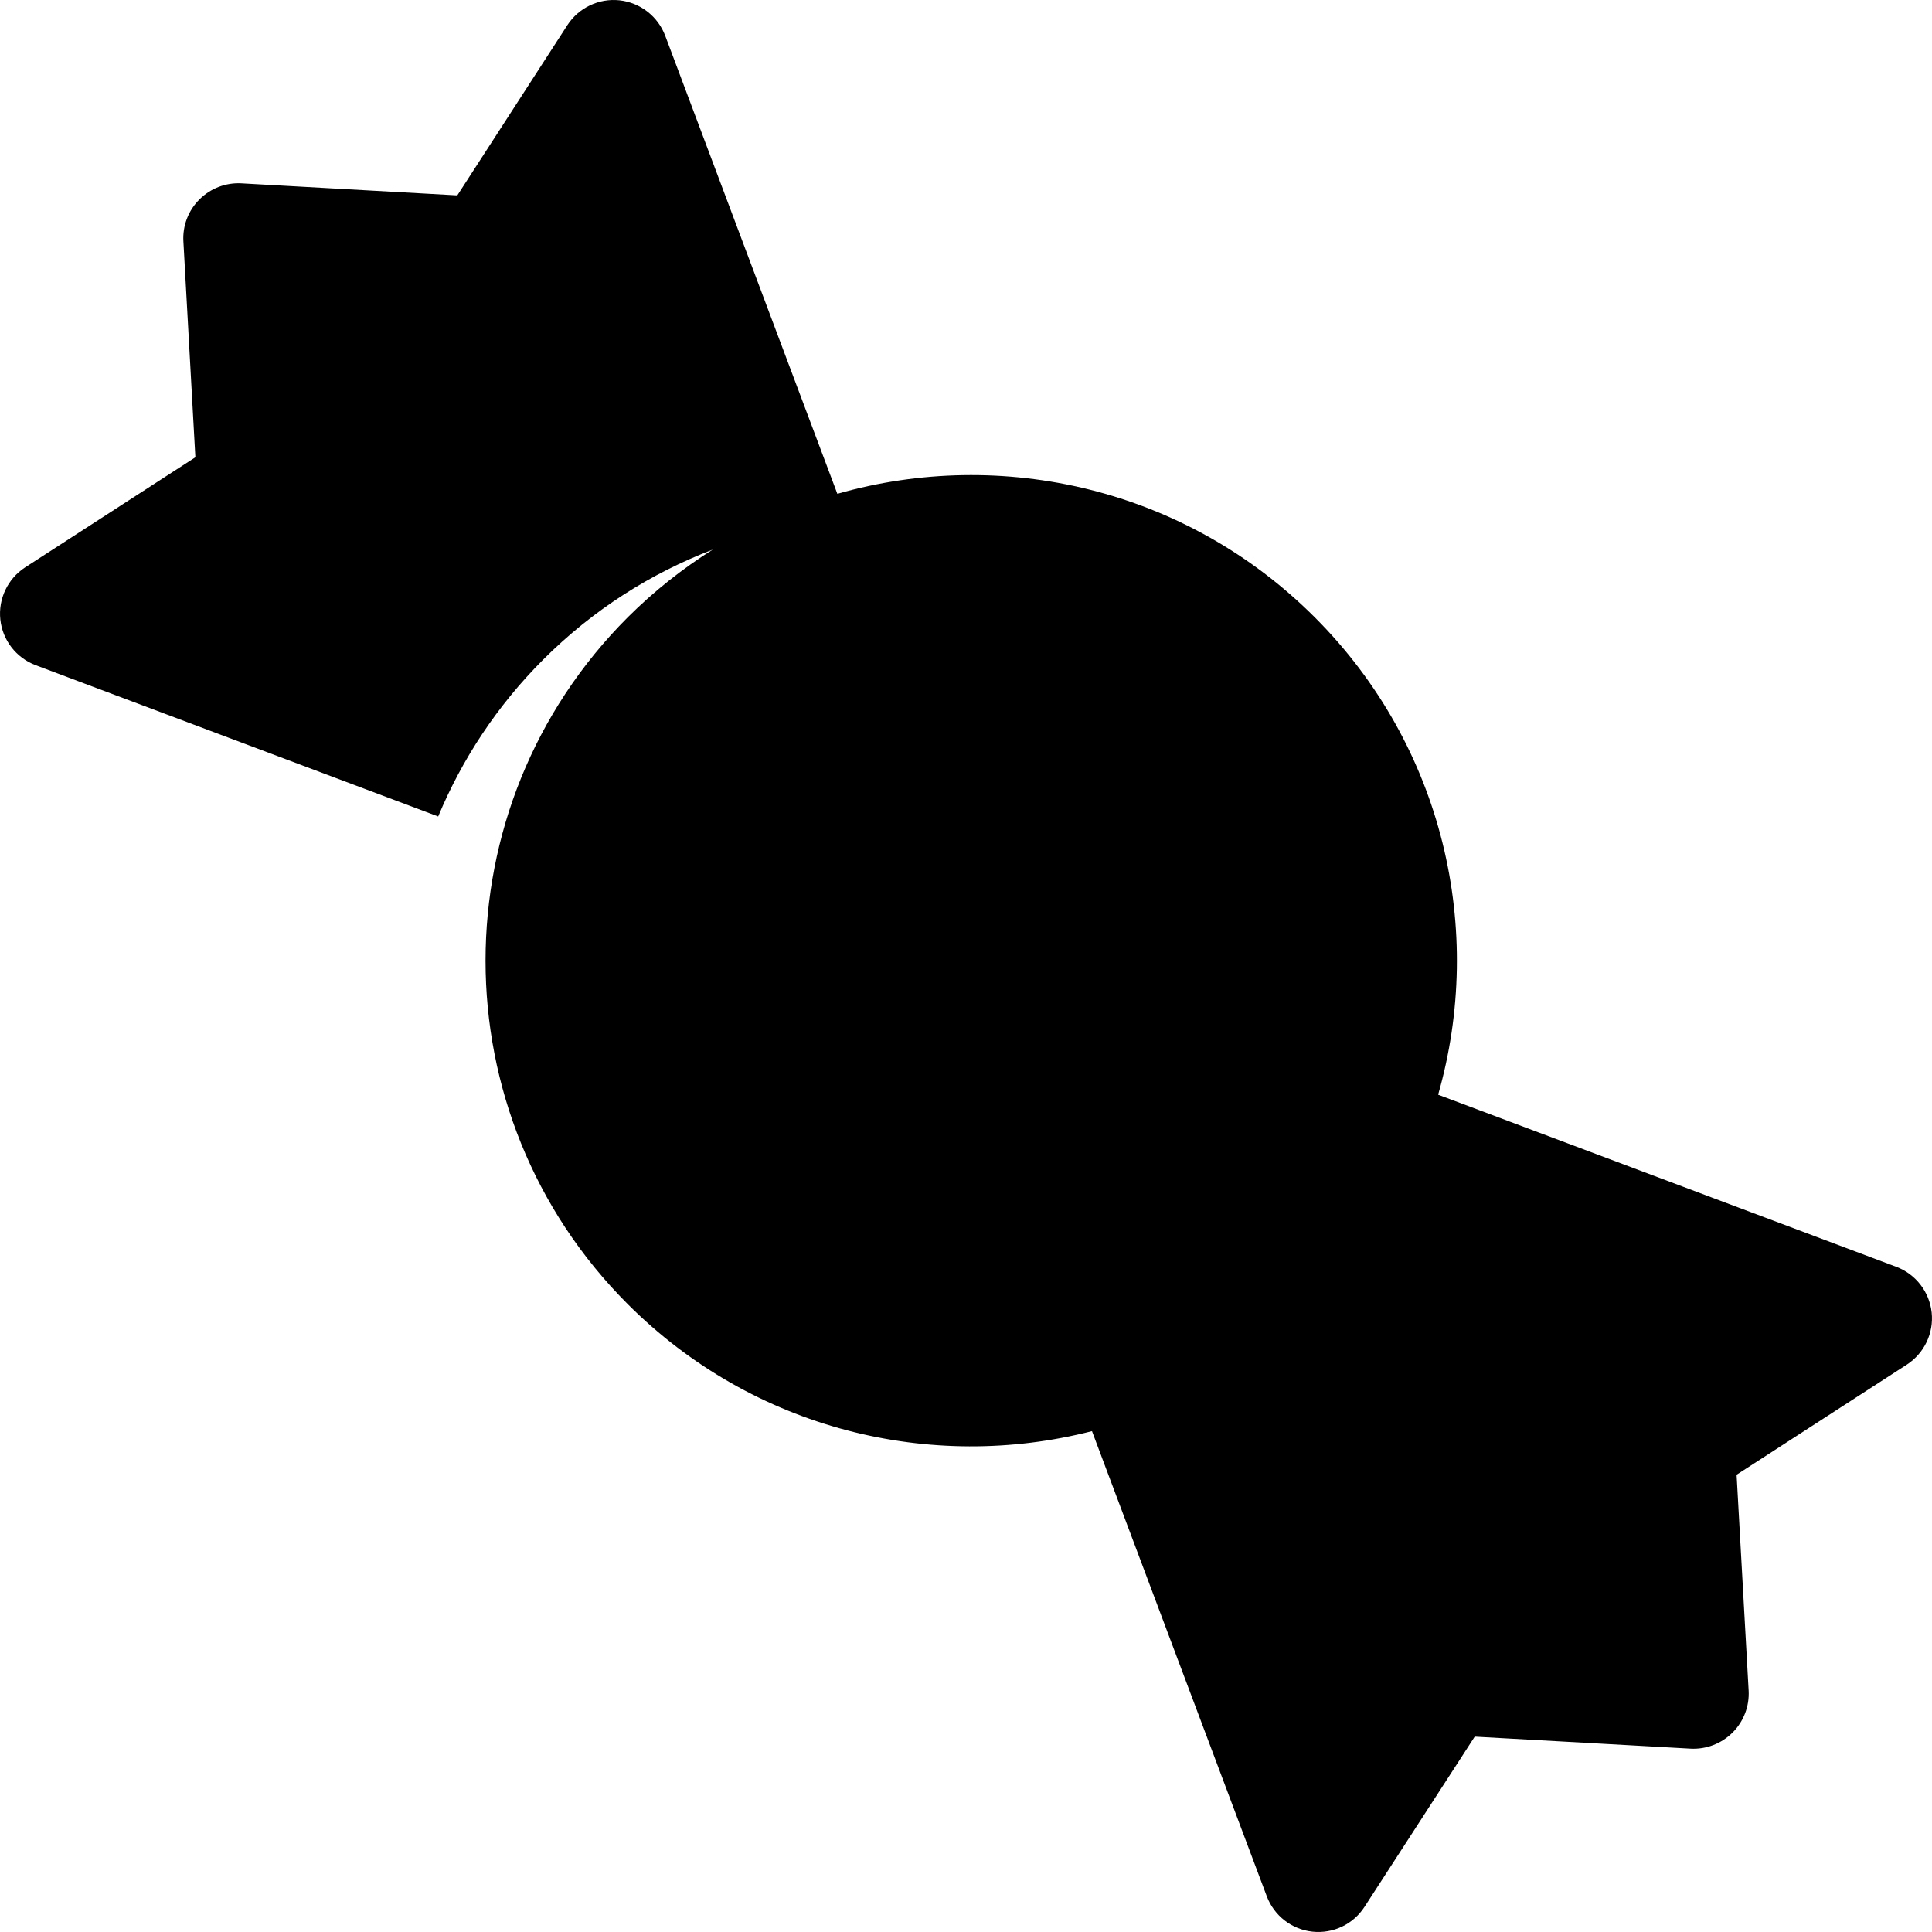
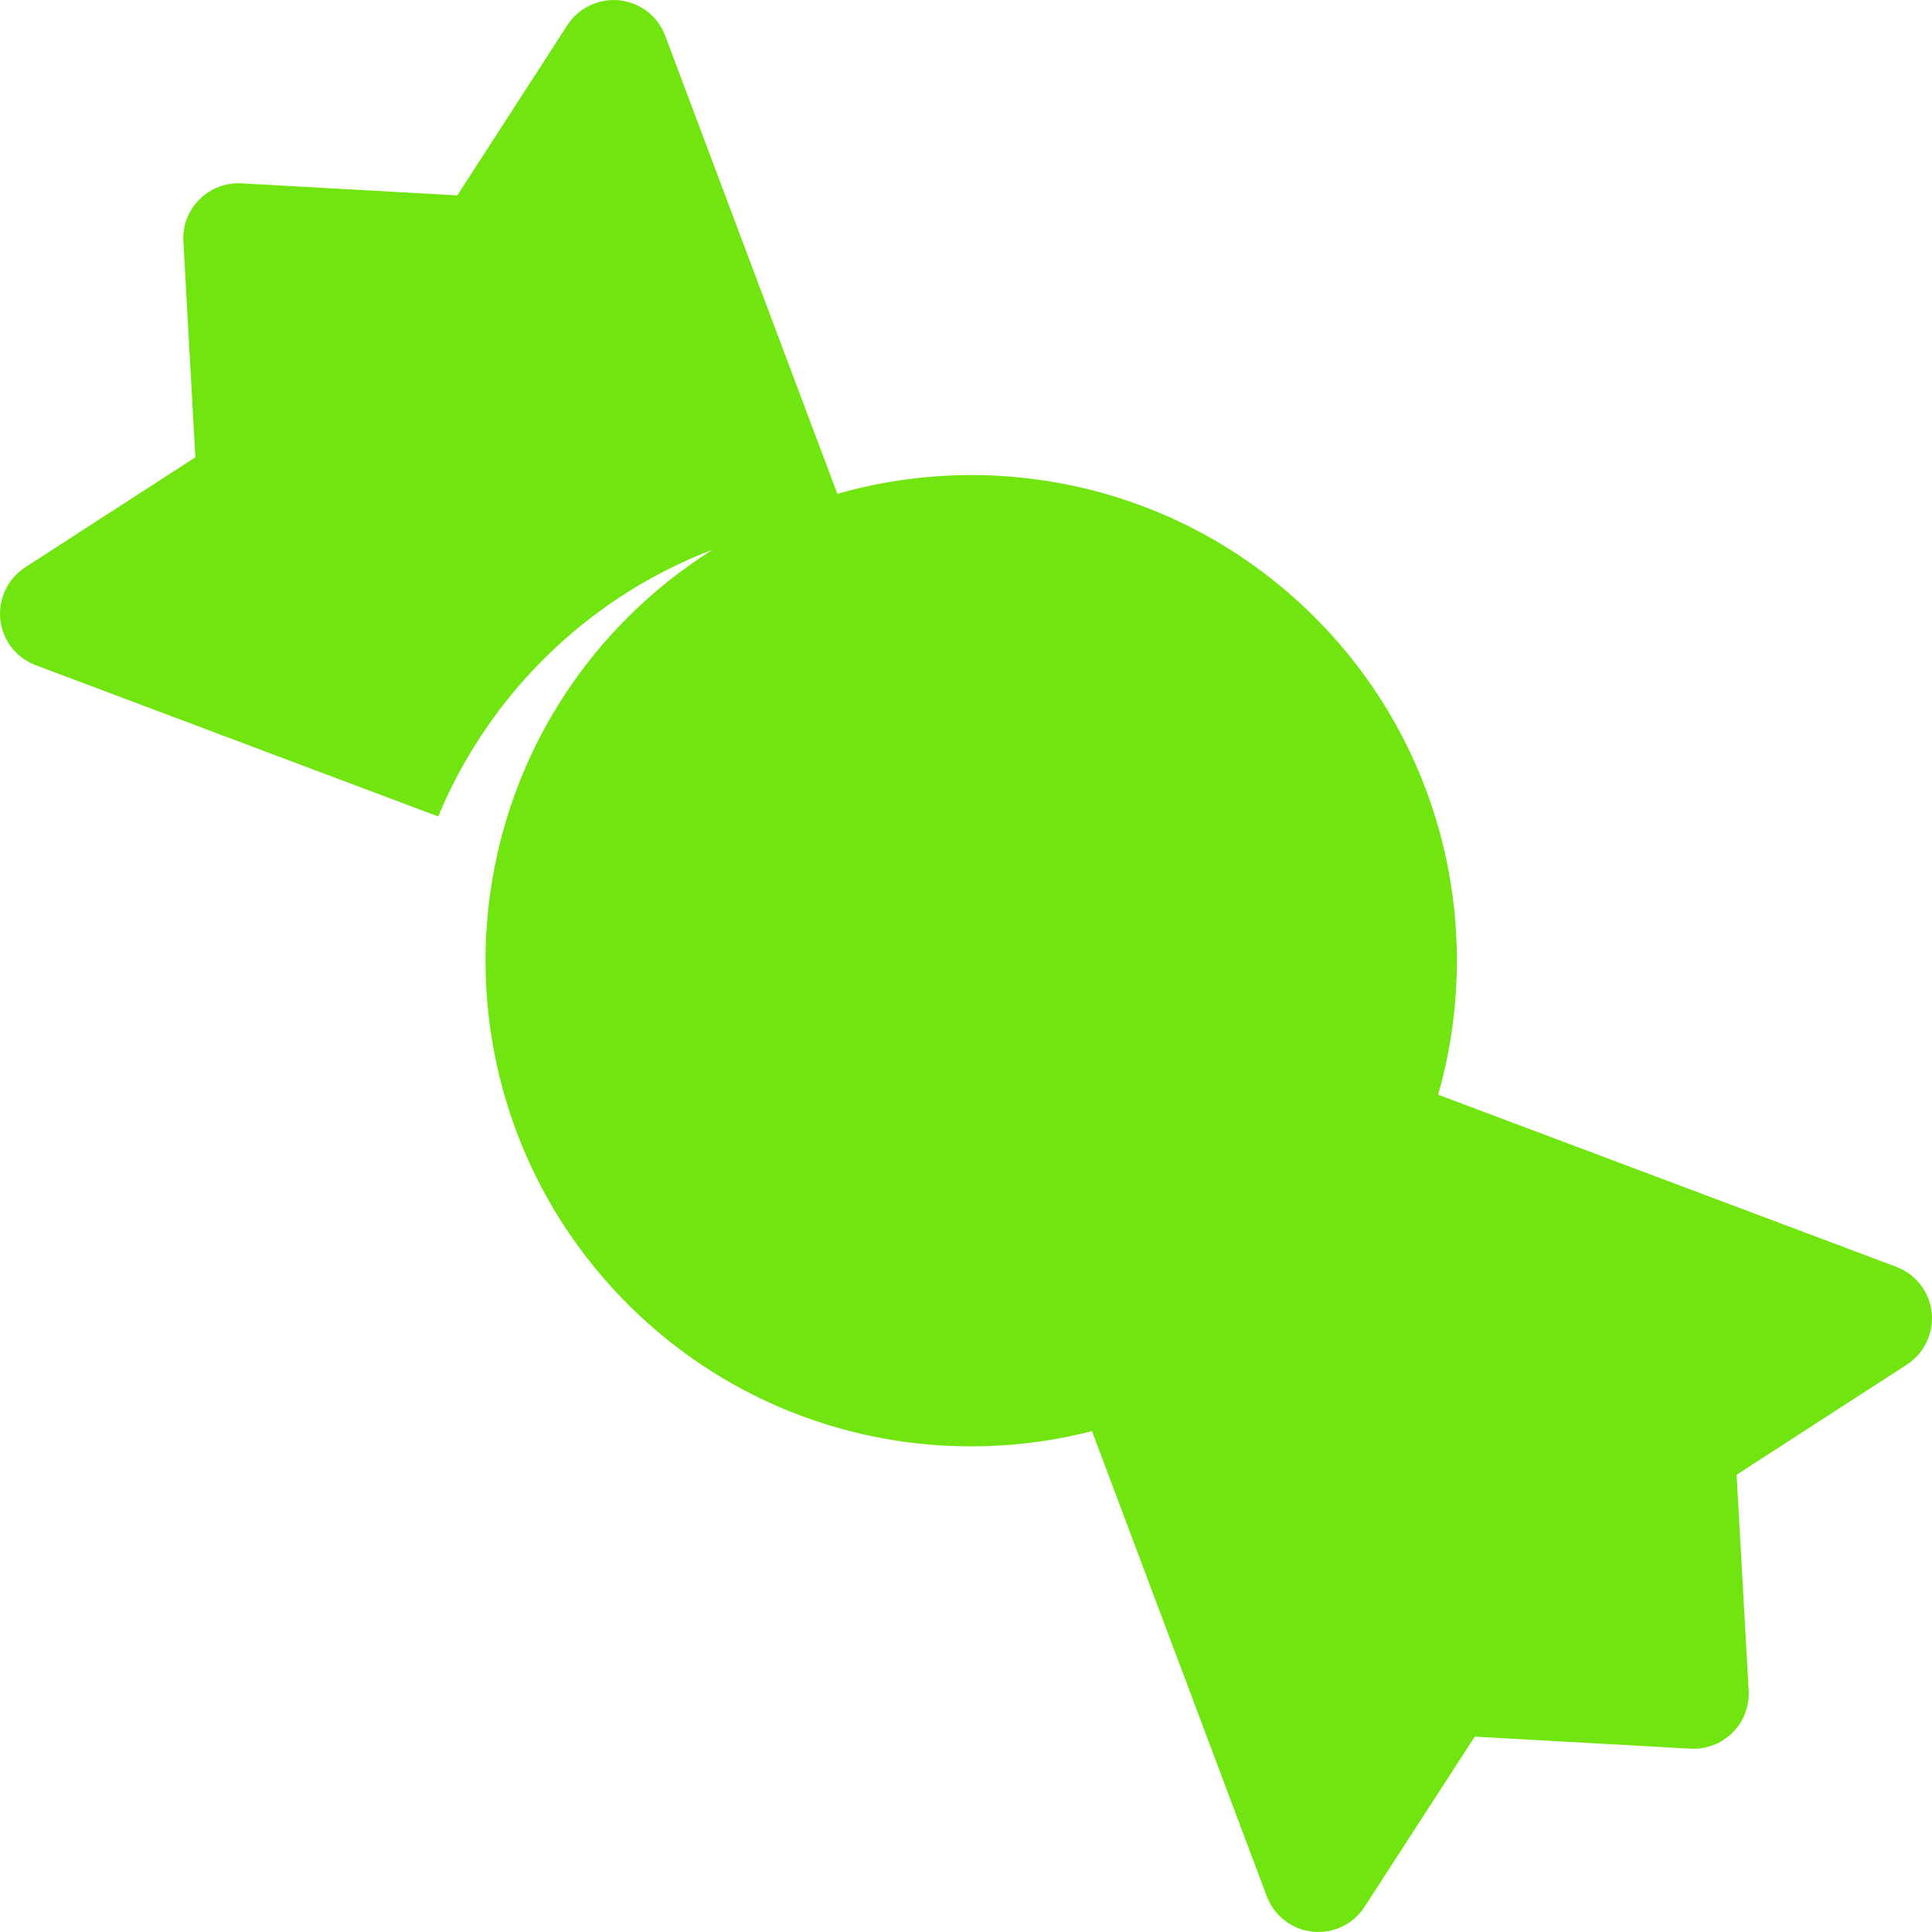
- <svg xmlns="http://www.w3.org/2000/svg" height="800px" width="800px" version="1.1" id="_x32_" viewBox="0 0 512 512" xml:space="preserve">
-   <style type="text/css">
- 	.st0{fill:#000000;}
- </style>
-   <g>
-     <path class="st0" d="M502.522,335.715L381.12,290.106c12.438-43.518,1.547-92.266-32.7-126.522   c-34.256-34.256-83.022-45.138-126.513-32.718L176.29,9.473c-1.954-5.166-6.622-8.784-12.113-9.39   c-5.472-0.588-10.818,1.963-13.821,6.585l-29.164,45.111l-57.223-3.193c-4.143-0.226-8.186,1.33-11.126,4.269   c-2.94,2.932-4.487,6.975-4.242,11.126l3.175,57.205L6.664,150.359c-4.623,3.003-7.165,8.35-6.576,13.831   c0.588,5.49,4.216,10.149,9.371,12.094l106.666,40.091c6.296-15.124,15.55-29.299,27.843-41.593   c13.198-13.198,28.548-22.876,44.921-29.136c-7.996,5.039-15.559,10.99-22.523,17.937c-50.258,50.268-50.258,131.778,0,182.036   c33.352,33.342,80.425,44.55,123.021,33.65l46.324,123.266c1.945,5.165,6.612,8.792,12.103,9.38   c5.473,0.588,10.828-1.954,13.804-6.585l29.199-45.102l57.196,3.185c4.152,0.226,8.196-1.33,11.136-4.261   c2.931-2.93,4.486-6.974,4.26-11.117l-3.193-57.213l45.111-29.182c4.622-2.995,7.173-8.35,6.586-13.822   C511.306,342.337,507.697,337.66,502.522,335.715z" />
+ <svg xmlns="http://www.w3.org/2000/svg" height="800px" width="800px" version="1.1" id="_x32_" viewBox="0 0 512 512" xml:space="preserve" fill="#000000">
+   <g id="SVGRepo_bgCarrier" stroke-width="0" />
+   <g id="SVGRepo_tracerCarrier" stroke-linecap="round" stroke-linejoin="round" />
+   <g id="SVGRepo_iconCarrier">
+     <style type="text/css"> .st0{fill:#70e510;} </style>
+     <g>
+       <path class="st0" d="M502.522,335.715L381.12,290.106c12.438-43.518,1.547-92.266-32.7-126.522 c-34.256-34.256-83.022-45.138-126.513-32.718L176.29,9.473c-1.954-5.166-6.622-8.784-12.113-9.39 c-5.472-0.588-10.818,1.963-13.821,6.585l-29.164,45.111l-57.223-3.193c-4.143-0.226-8.186,1.33-11.126,4.269 c-2.94,2.932-4.487,6.975-4.242,11.126l3.175,57.205L6.664,150.359c-4.623,3.003-7.165,8.35-6.576,13.831 c0.588,5.49,4.216,10.149,9.371,12.094l106.666,40.091c6.296-15.124,15.55-29.299,27.843-41.593 c13.198-13.198,28.548-22.876,44.921-29.136c-7.996,5.039-15.559,10.99-22.523,17.937c-50.258,50.268-50.258,131.778,0,182.036 c33.352,33.342,80.425,44.55,123.021,33.65l46.324,123.266c1.945,5.165,6.612,8.792,12.103,9.38 c5.473,0.588,10.828-1.954,13.804-6.585l29.199-45.102l57.196,3.185c4.152,0.226,8.196-1.33,11.136-4.261 c2.931-2.93,4.486-6.974,4.26-11.117l-3.193-57.213l45.111-29.182c4.622-2.995,7.173-8.35,6.586-13.822 C511.306,342.337,507.697,337.66,502.522,335.715z" />
+     </g>
  </g>
</svg>
